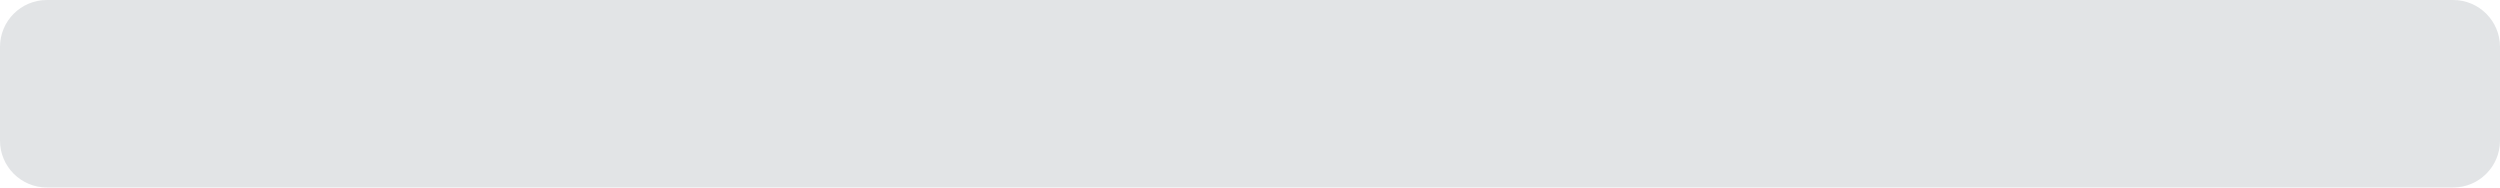
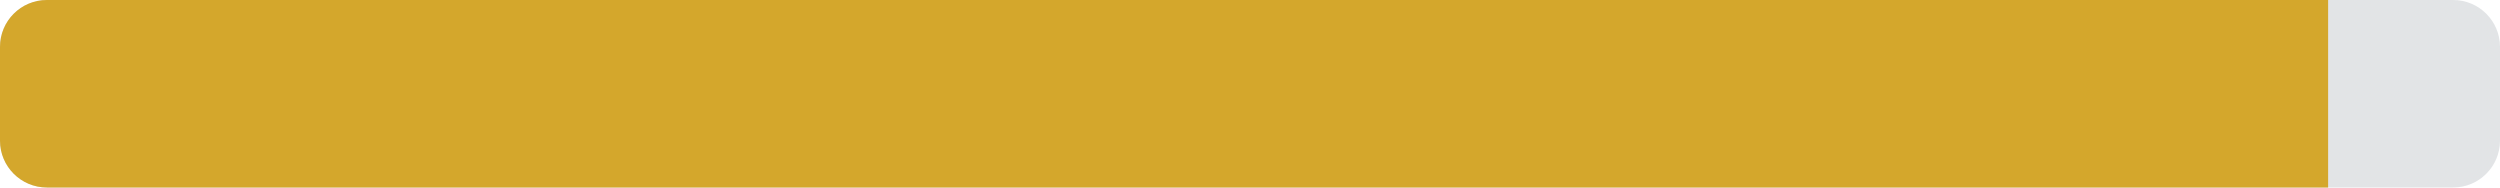
- <svg xmlns="http://www.w3.org/2000/svg" width="160" height="12" viewBox="0 0 160 12" role="img" aria-label="gcp net-lb-int: 0 of 15 variables covered (not started)">
+ <svg xmlns="http://www.w3.org/2000/svg" width="160" height="12" viewBox="0 0 160 12" role="img" aria-label="gcp net-lb-int: 14 of 15 variables covered (partial)">
  <clipPath id="r">
    <rect width="160" height="12" rx="3" />
  </clipPath>
  <g clip-path="url(#r)">
    <rect width="160" height="12" fill="#8c959f" fill-opacity="0.25" />
+     <rect width="149" height="12" fill="#d4a72c" />
  </g>
</svg>
